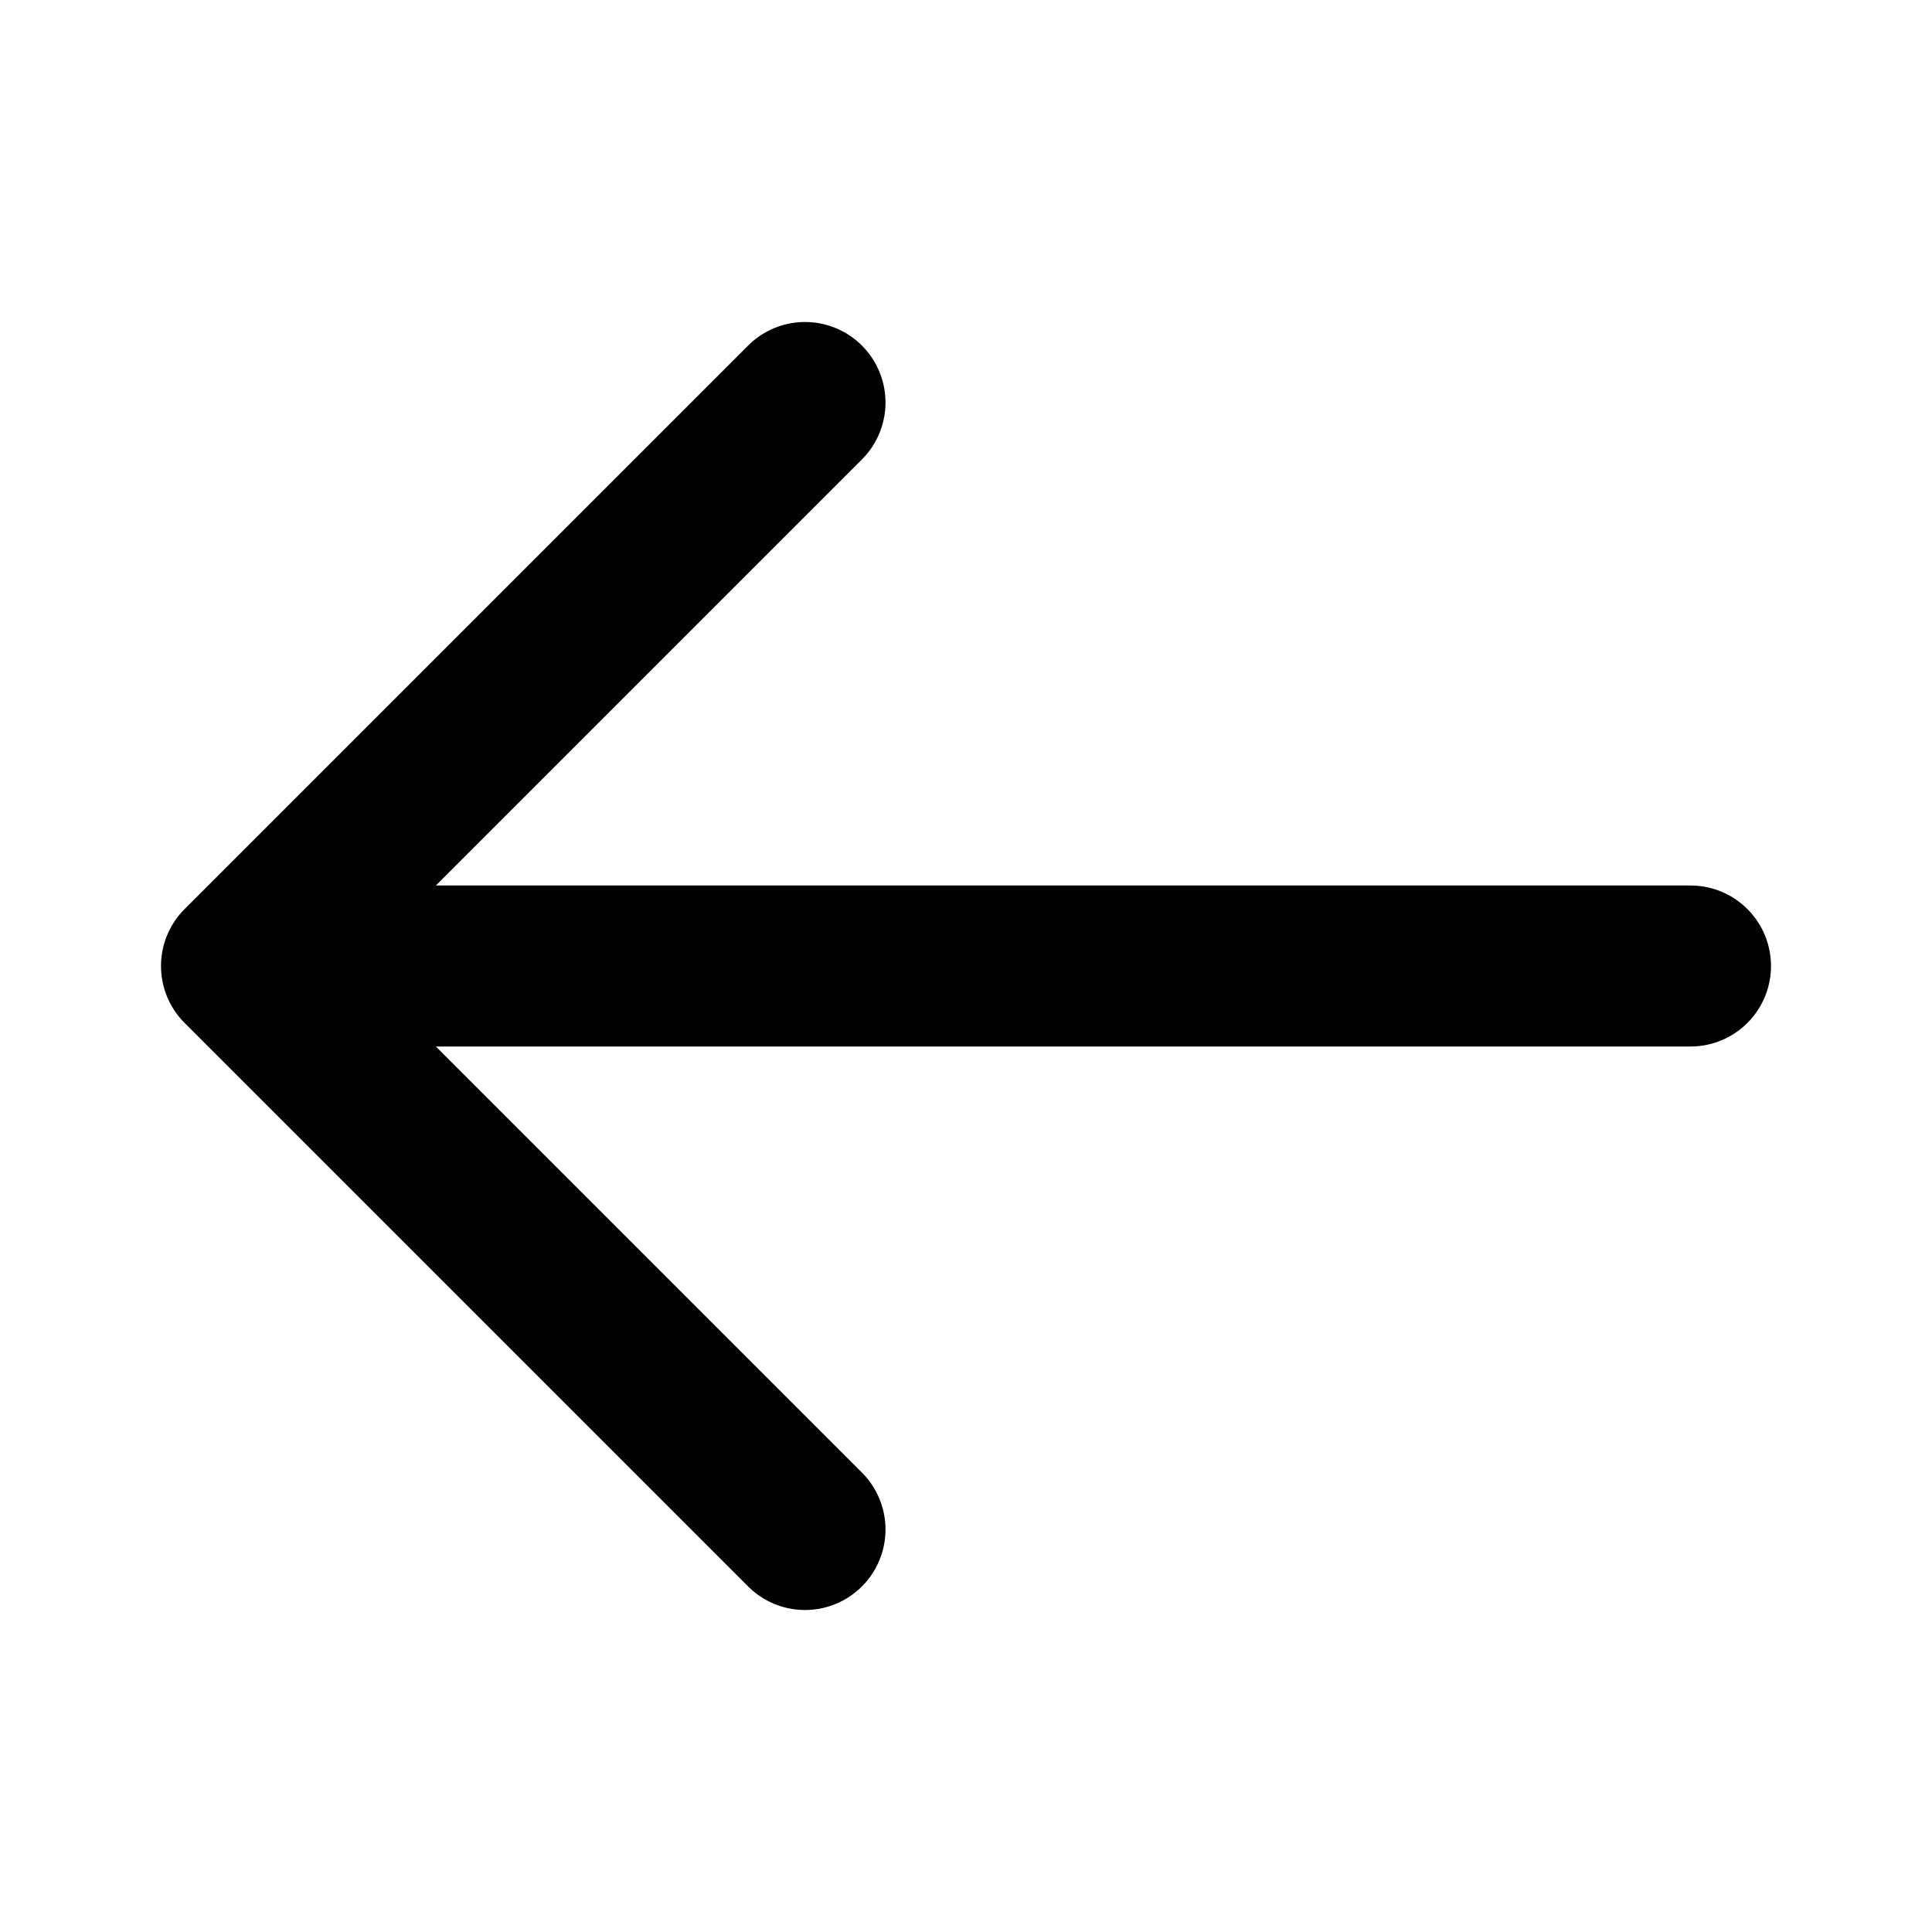
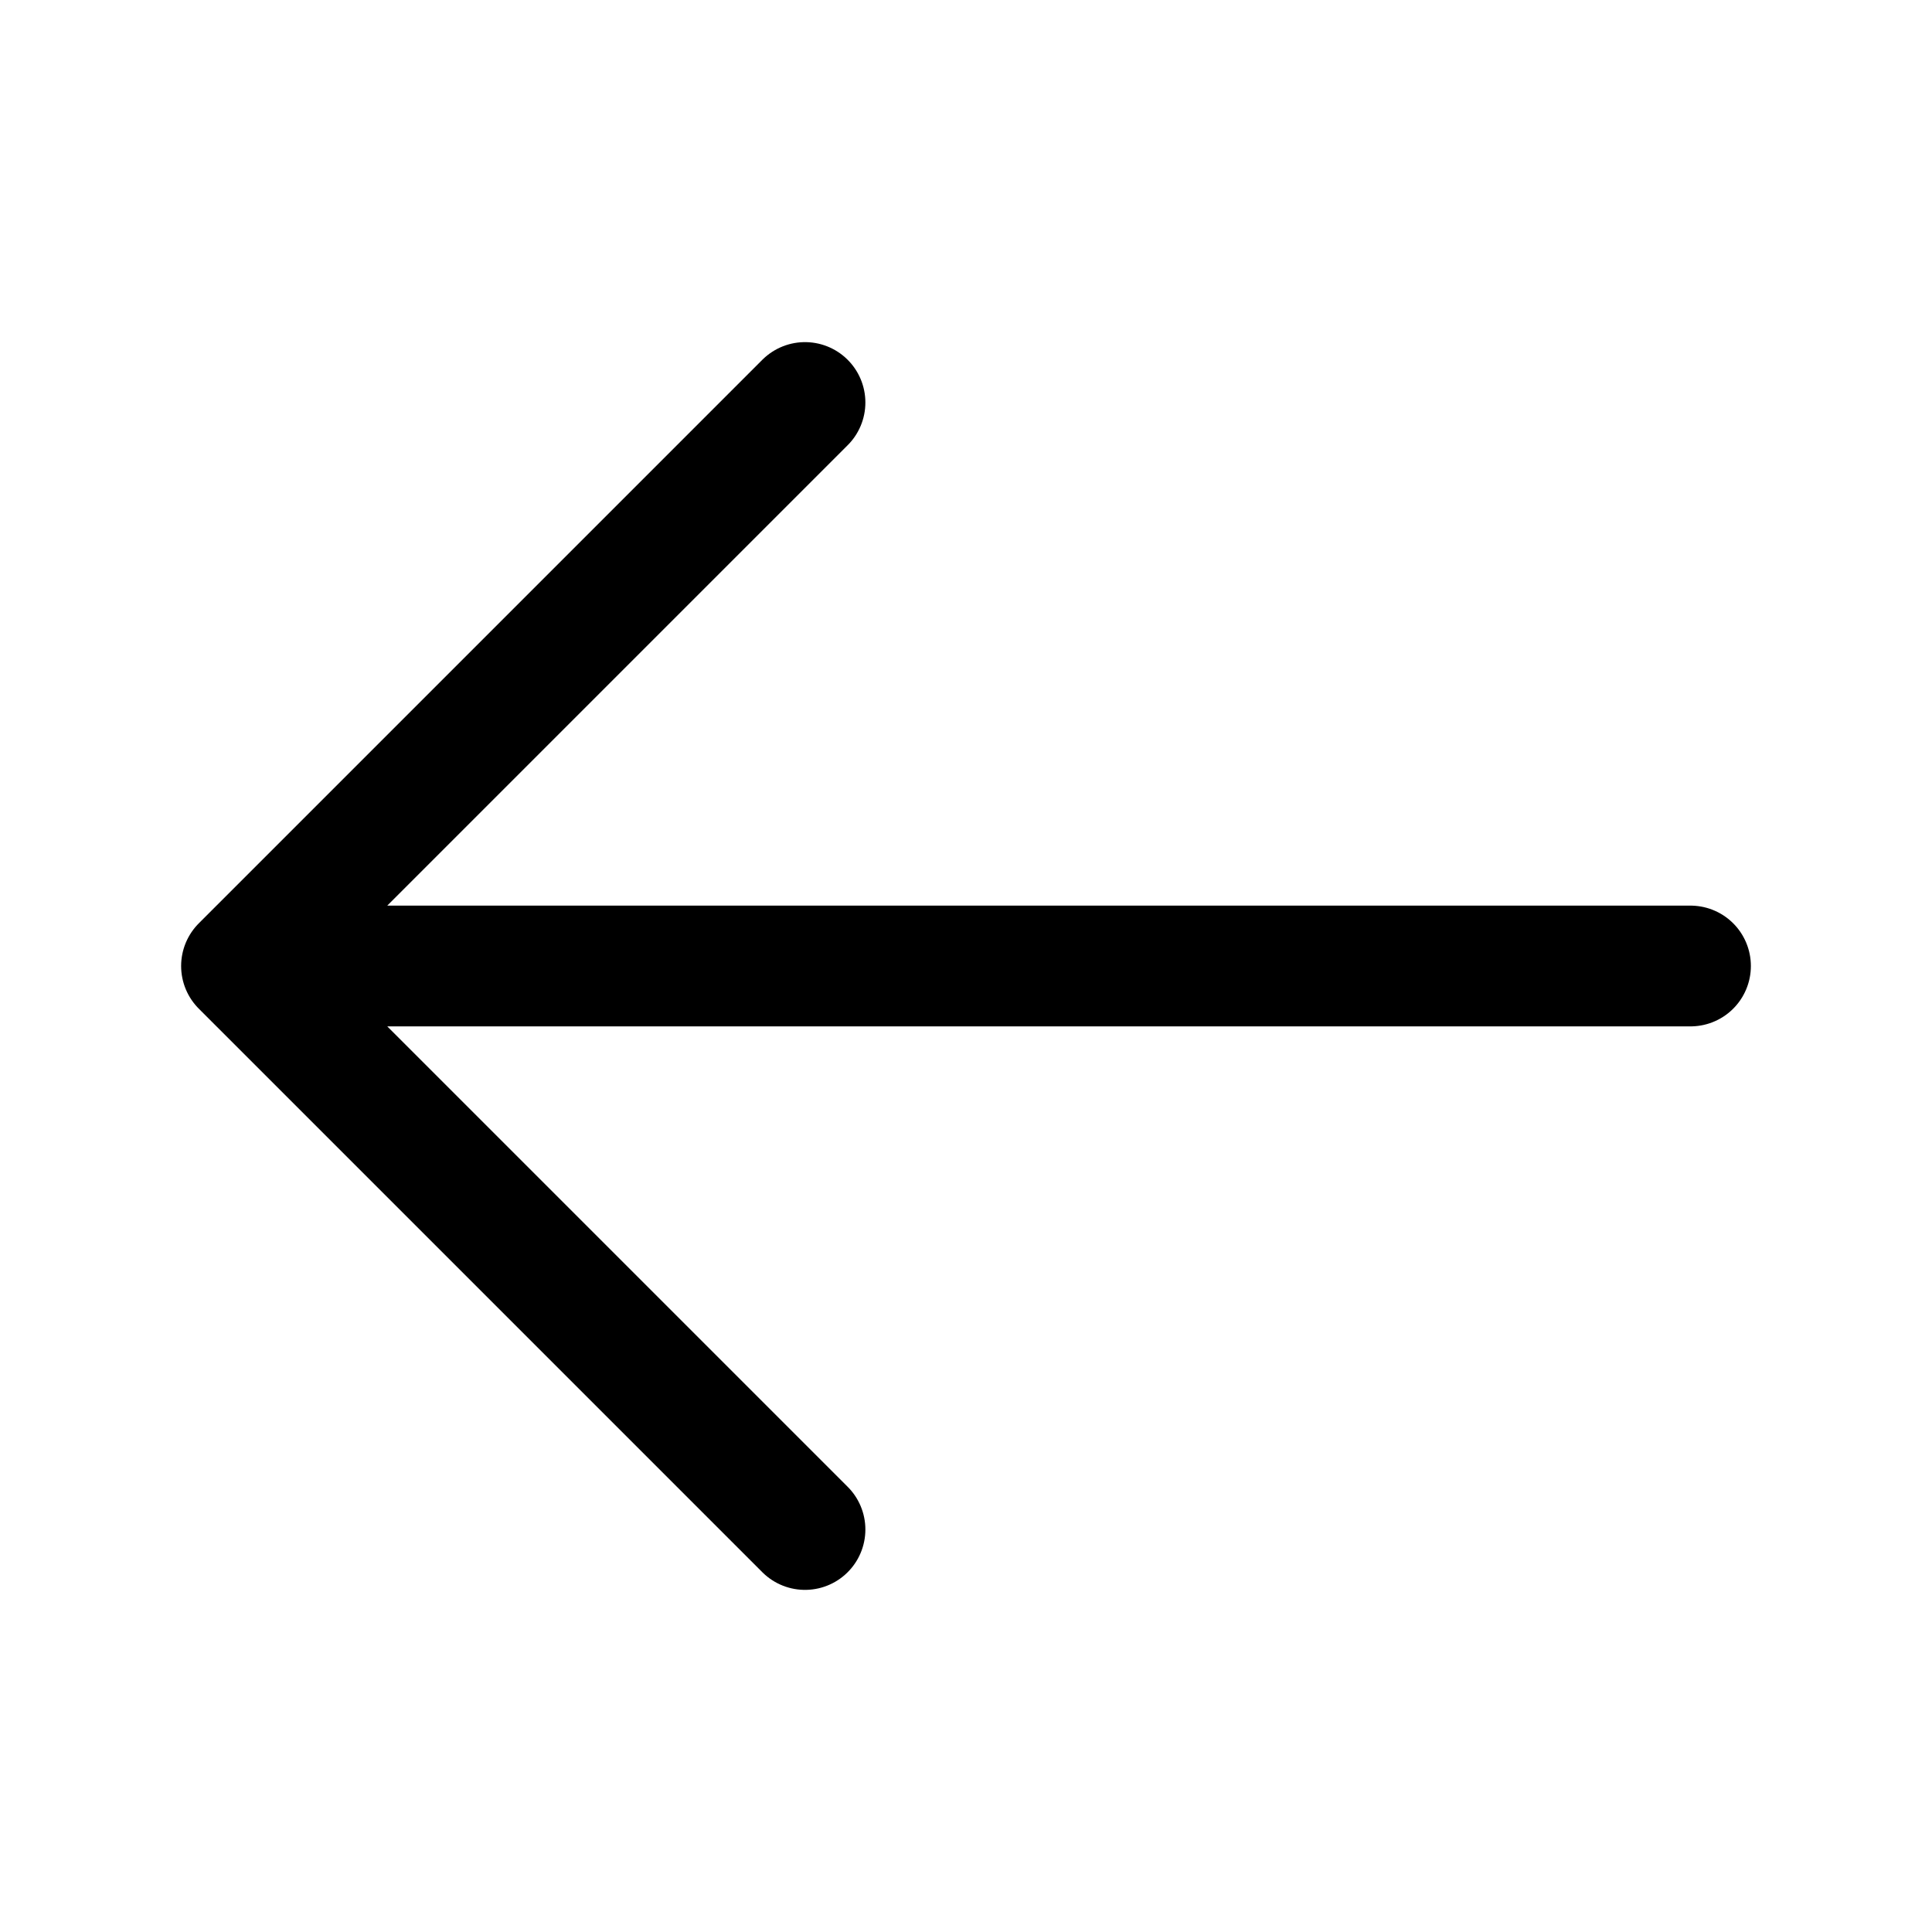
<svg xmlns="http://www.w3.org/2000/svg" fill="none" viewBox="0 0 24 24" stroke="currentColor">
-   <path stroke-linecap="round" stroke-linejoin="round" stroke-width="2" d="M10 19l-7-7m0 0l7-7m-7 7h18" />
+   <path stroke-linecap="round" stroke-linejoin="round" stroke-width="1.5" d="M10 19l-7-7m0 0l7-7m-7 7h18" />
</svg>
